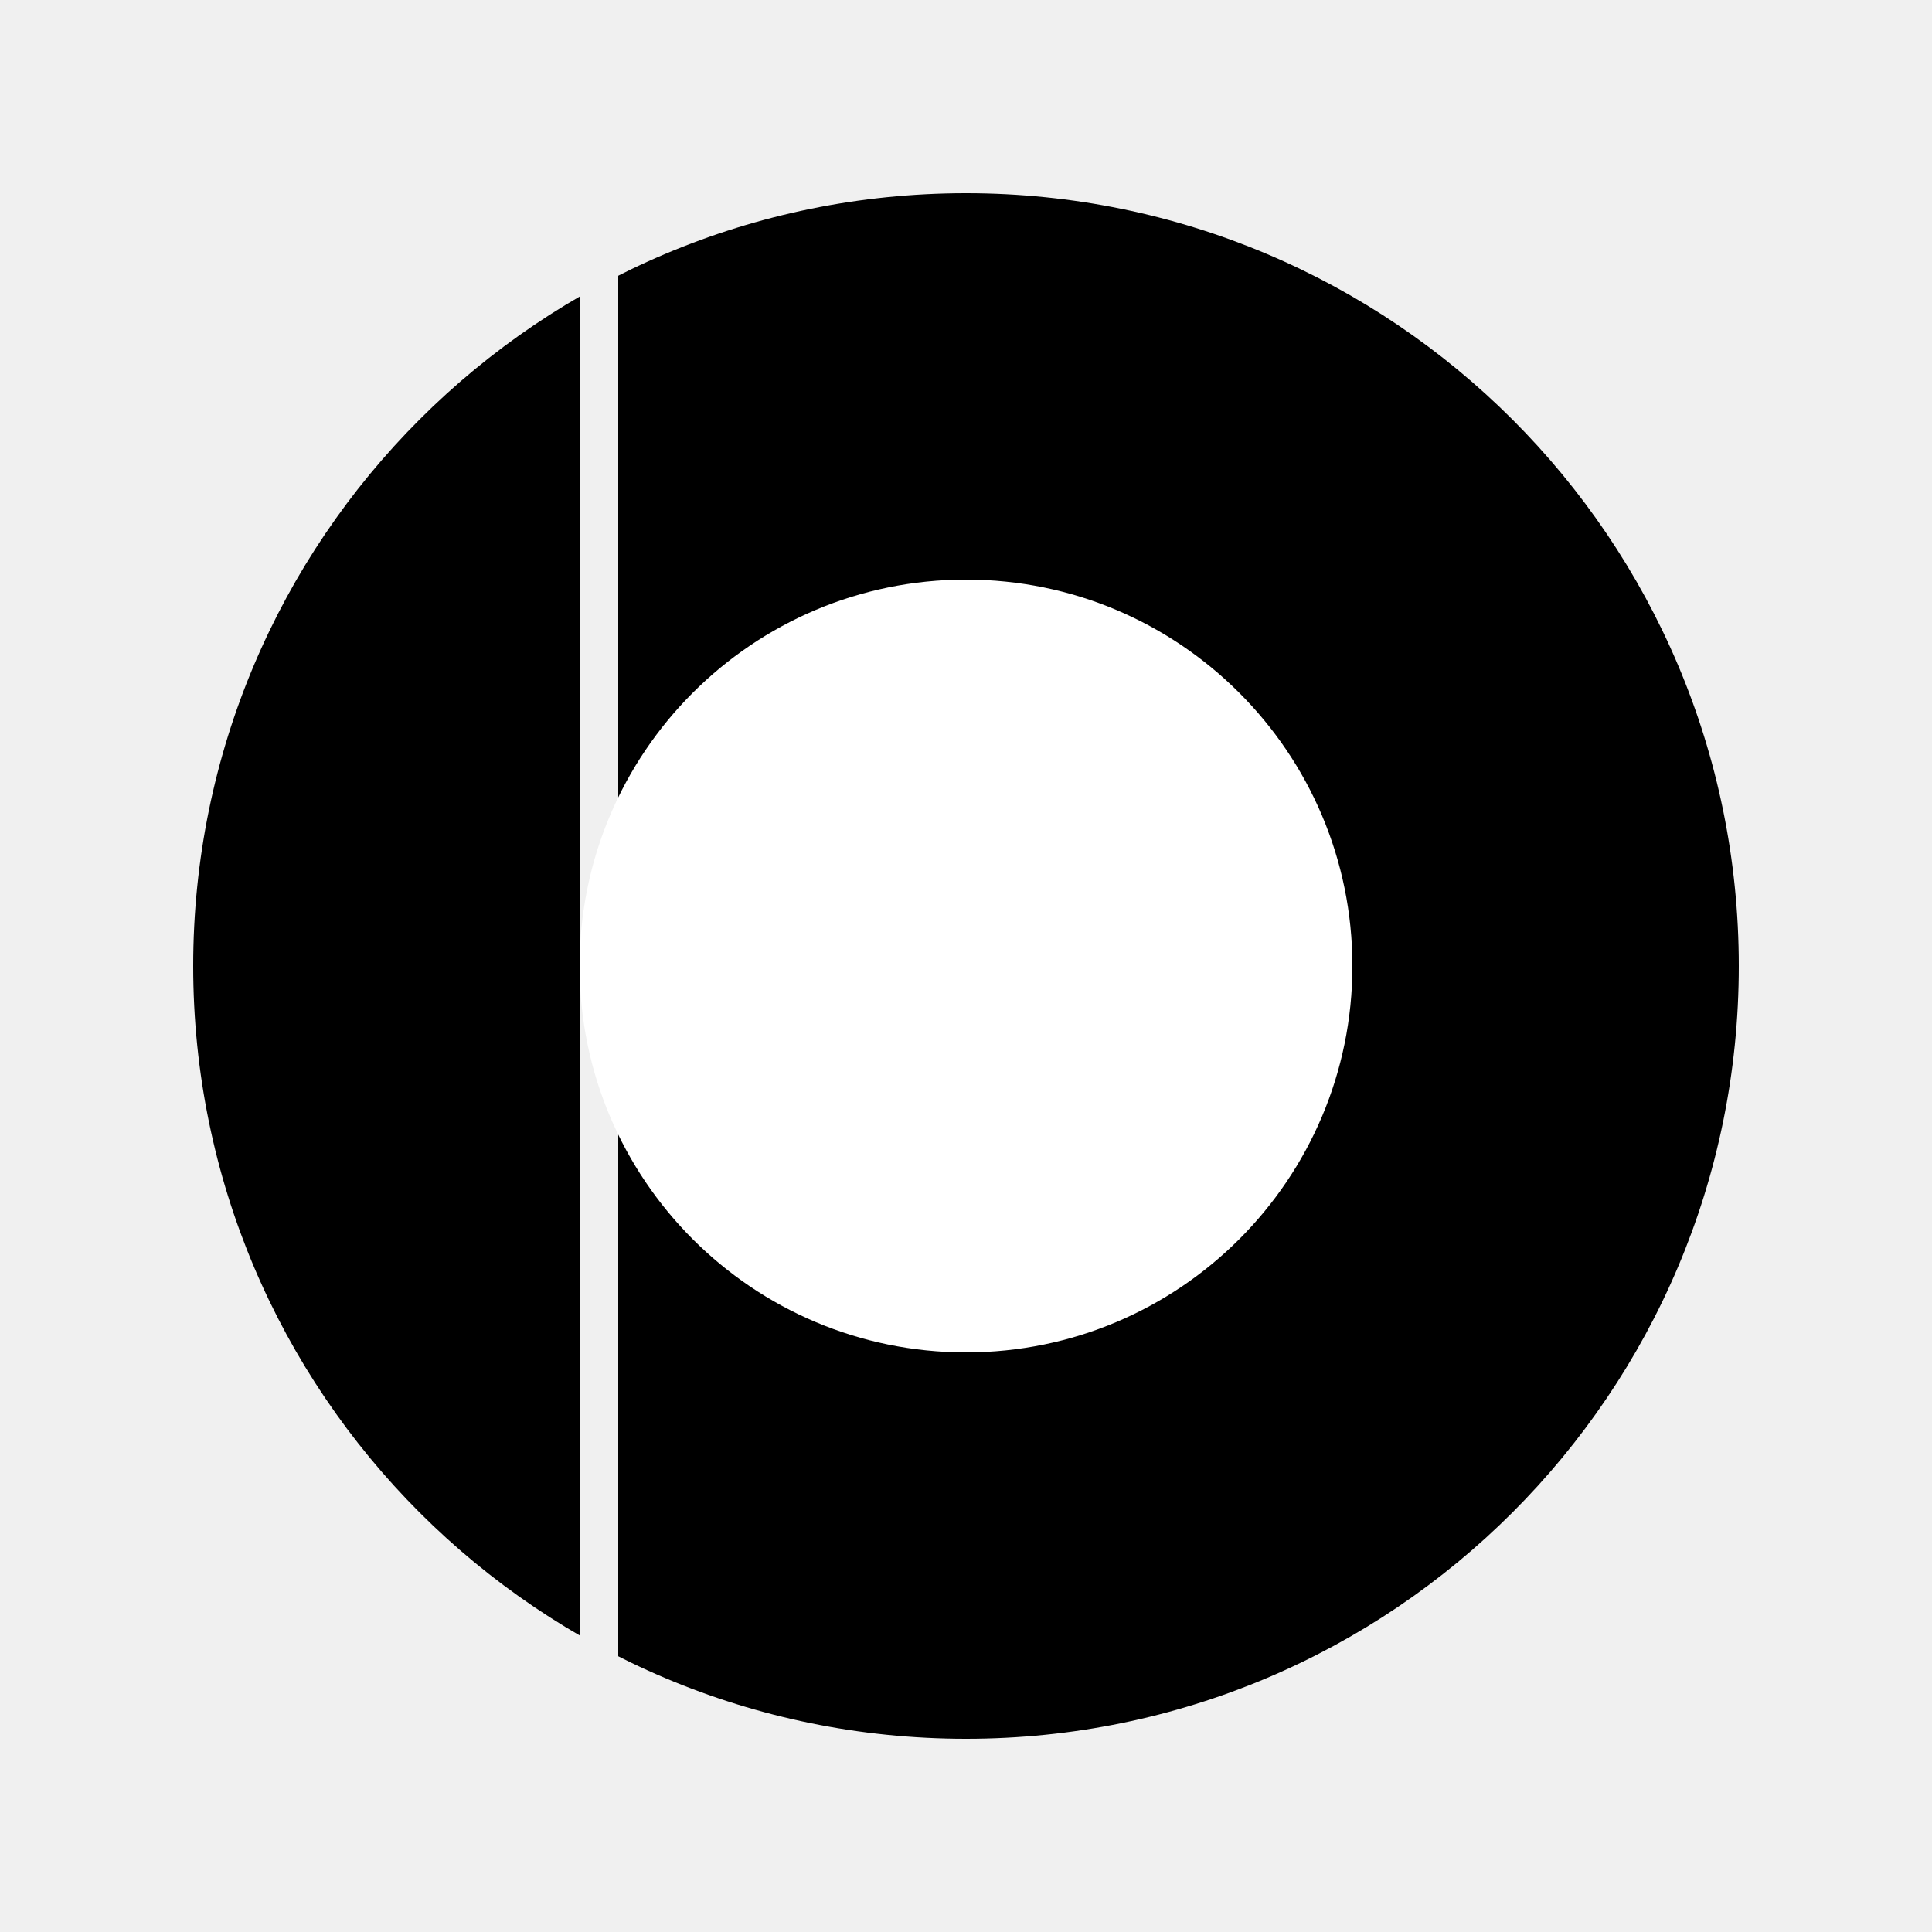
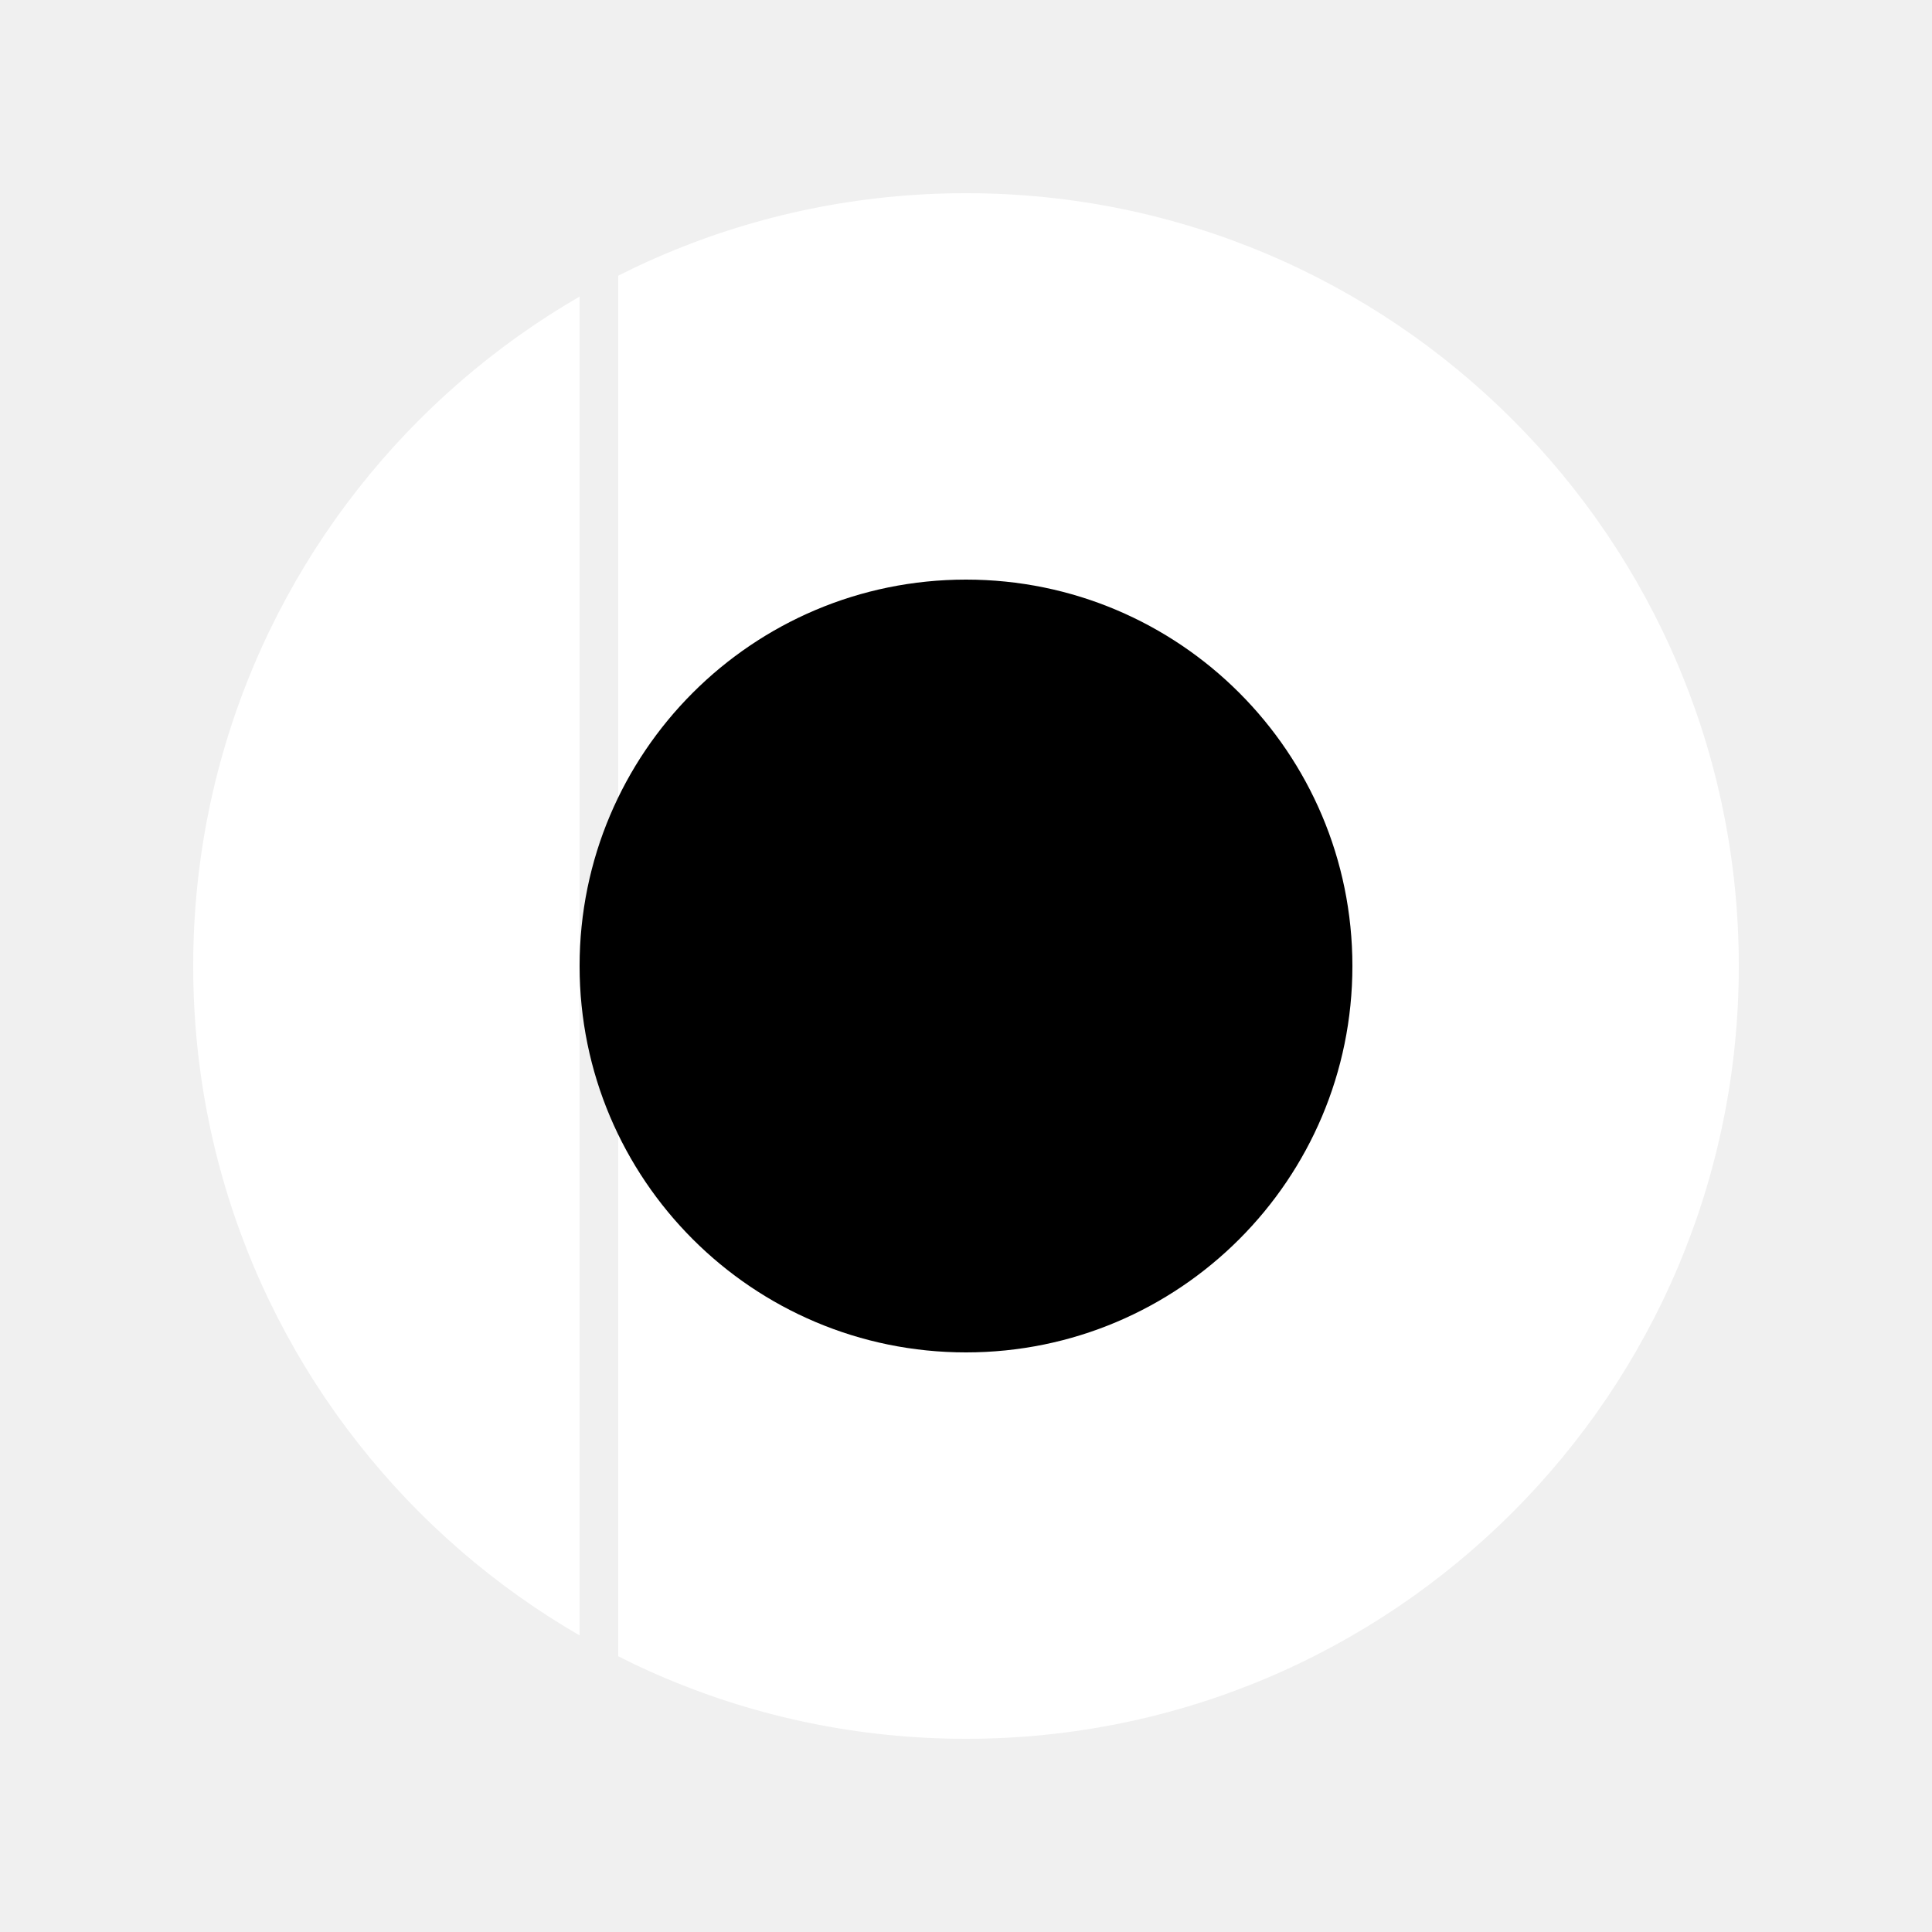
<svg xmlns="http://www.w3.org/2000/svg" width="1000" height="1000" viewBox="0 0 1000 1000">
  <defs>
    <mask id="scan-mask" maskUnits="userSpaceOnUse">
      <rect width="1000" height="1000" fill="white" />
      <rect id="scan" x="300" y="0" width="20" height="1000" fill="black" />
    </mask>
  </defs>
  <style>
    #scan{animation:scanOnce .36s ease-out forwards}
    @keyframes scanOnce{from{transform:translateX(0)}to{transform:translateX(400px)}}
  </style>
-   <circle cx="500" cy="500" r="400" fill="black" mask="url(#scan-mask)" />
-   <circle cx="500" cy="500" r="200" fill="white" />
+   <circle cx="500" cy="500" r="400" fill="white" mask="url(#scan-mask)" />
+   <circle cx="500" cy="500" r="200" fill="black" />
</svg>
